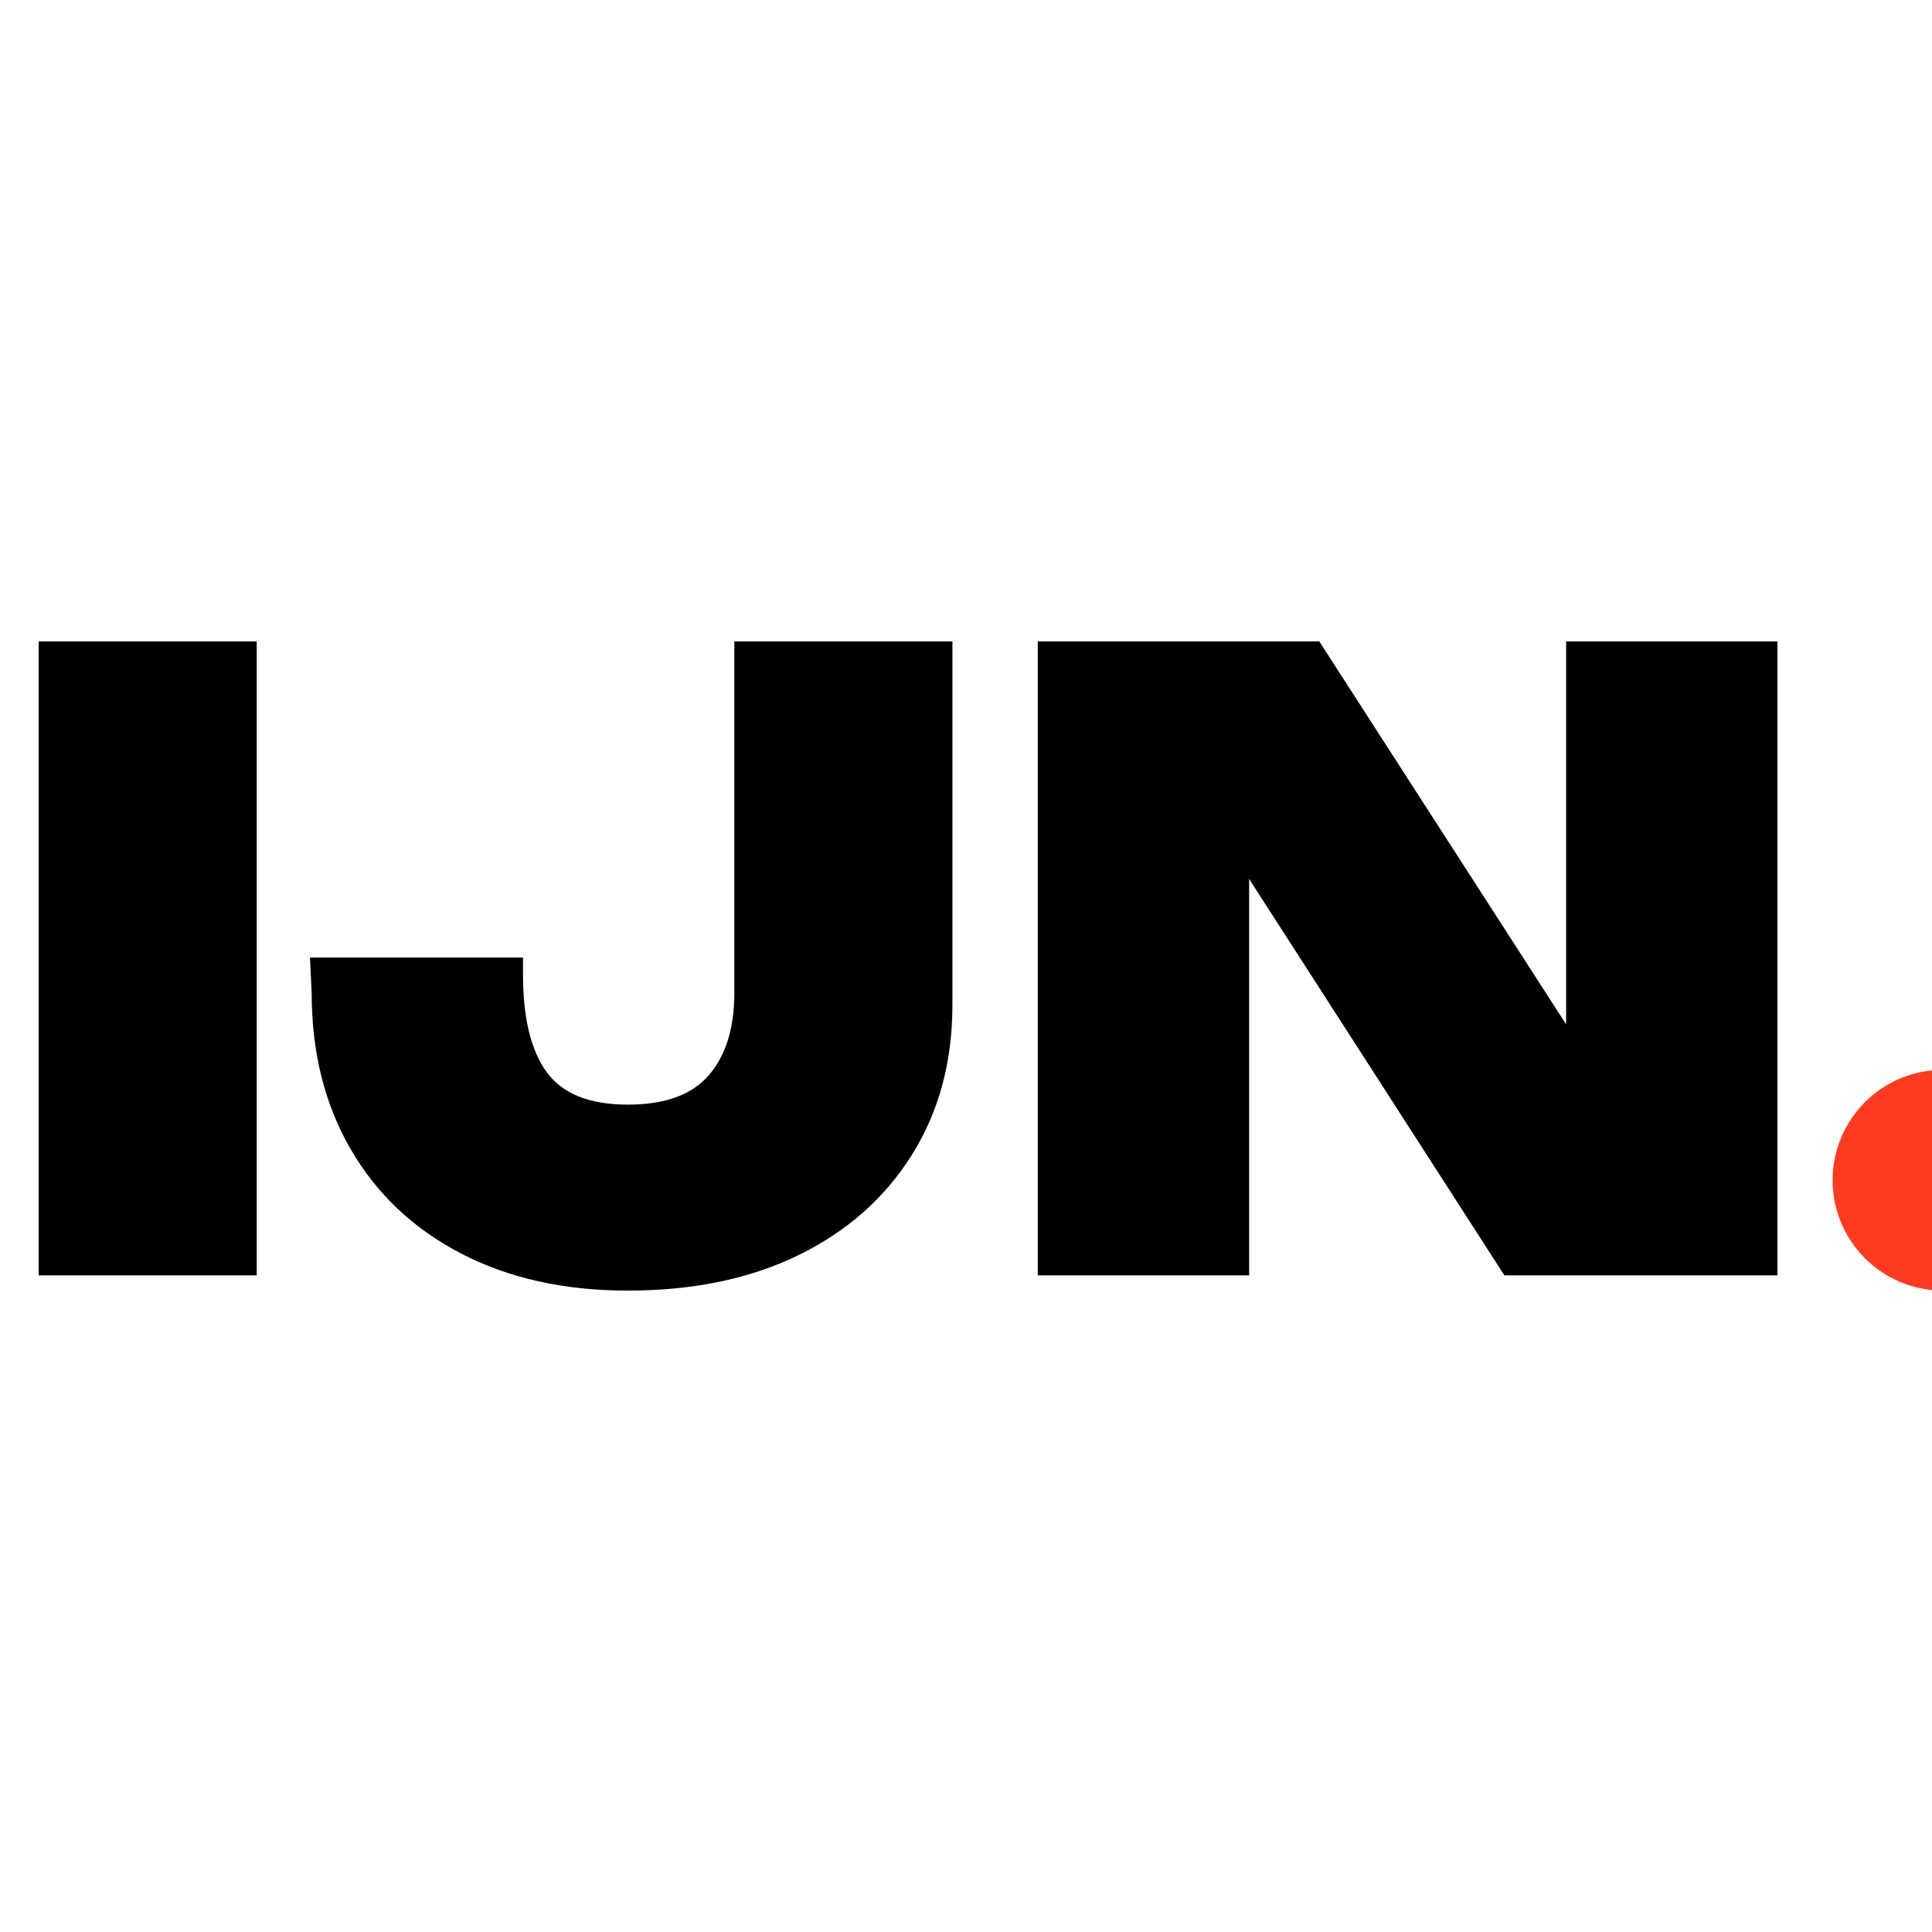
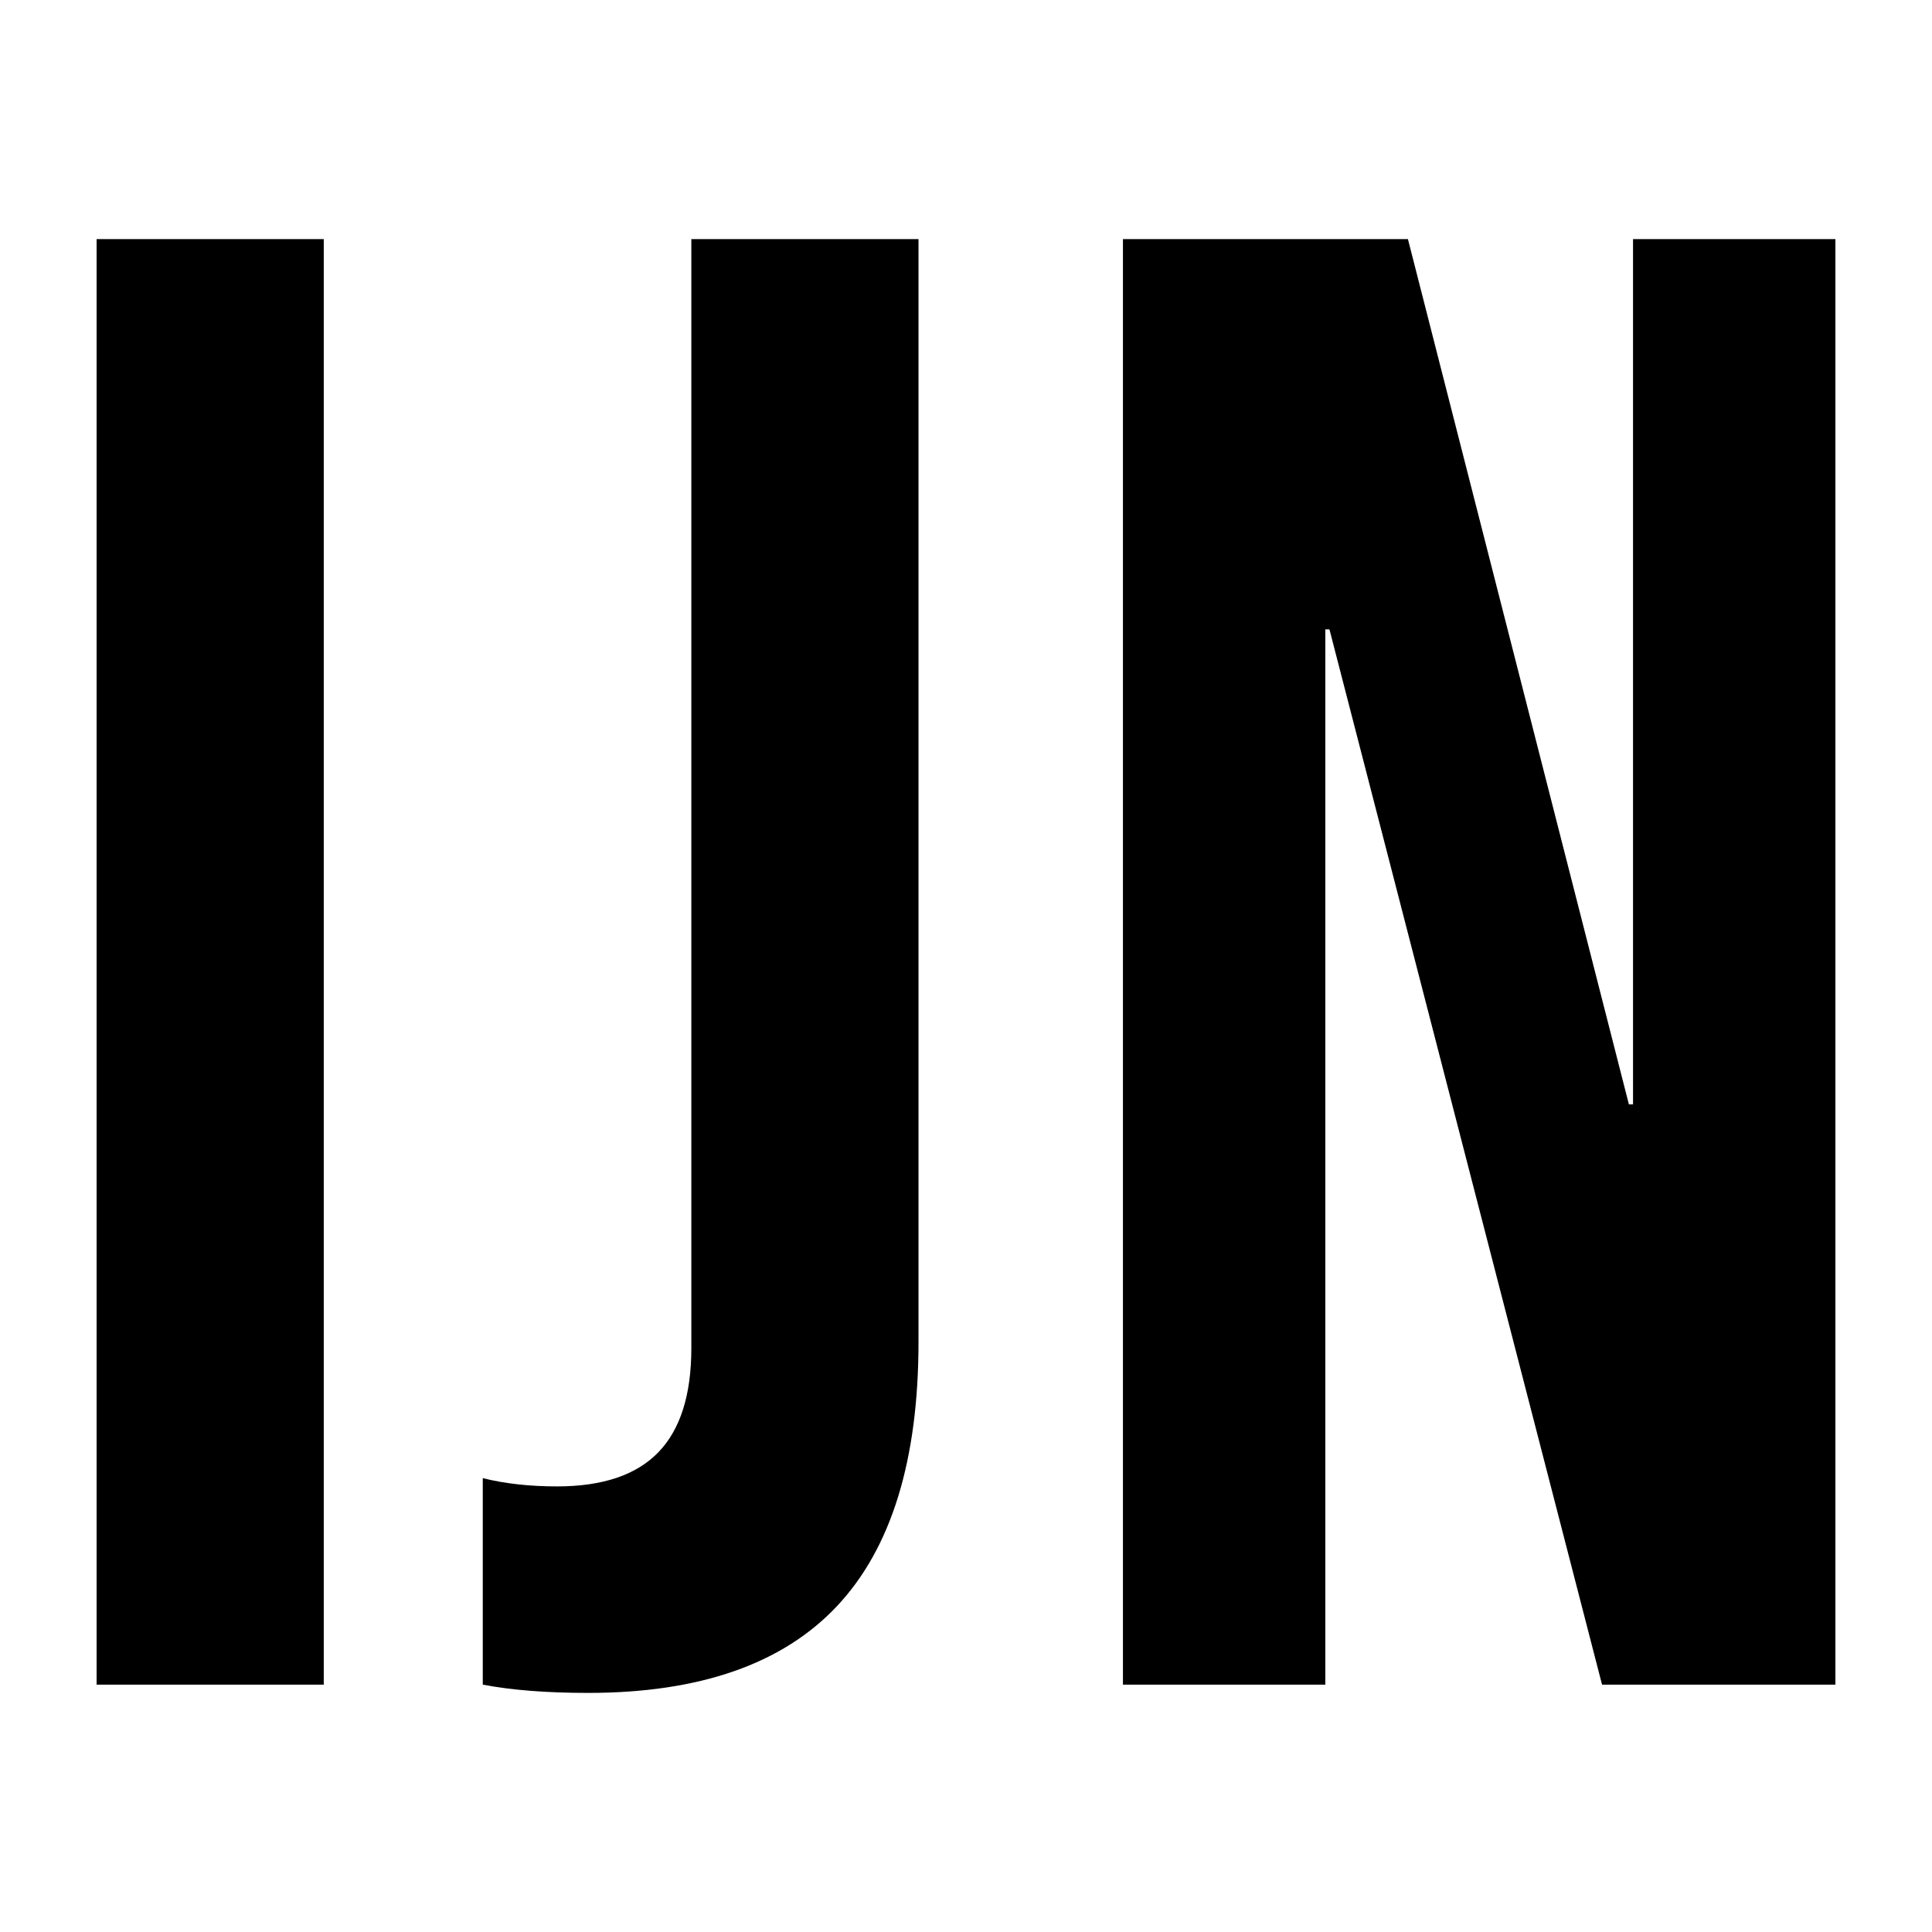
<svg xmlns="http://www.w3.org/2000/svg" viewBox="0 0 512 512" width="512" height="512">
-   <path d="M10.24 169.978H68.036V337.99H10.24Z M82.149 253.76H138.601V258.24Q138.601 275.489 144.873 284.114Q151.146 292.739 166.379 292.739Q181.164 292.739 187.884 284.898Q194.605 277.057 194.605 263.168V169.978H252.401V266.305Q252.401 288.93 241.648 306.067Q230.895 323.205 211.63 332.613Q192.365 342.022 166.379 342.022Q141.065 342.022 122.136 332.165Q103.206 322.309 92.902 304.499Q82.597 286.69 82.597 263.168Z M415.036 271.457V169.978H471.04V337.99H398.683L331.03 232.926V337.99H275.026V169.978H349.624Z" fill="currentColor" />
-   <circle cx="514.91" cy="312.77" r="29.25" fill="#ff3b1f" />
+   <path d="M25.6 63.362H85.8V446.449H25.6Z M127.939 446.449V391.723Q136.695 393.912 147.641 393.912Q165.701 393.912 174.457 384.882Q183.213 375.852 183.213 357.245V63.362H243.413V355.603Q243.413 402.668 221.796 425.653Q200.179 448.638 155.85 448.638Q139.432 448.638 127.939 446.449Z M297.592 63.362H373.115L431.673 292.667H432.768V63.362H486.4V446.449H424.559L352.319 166.795H351.225V446.449H297.592Z" fill="currentColor" />
</svg>
